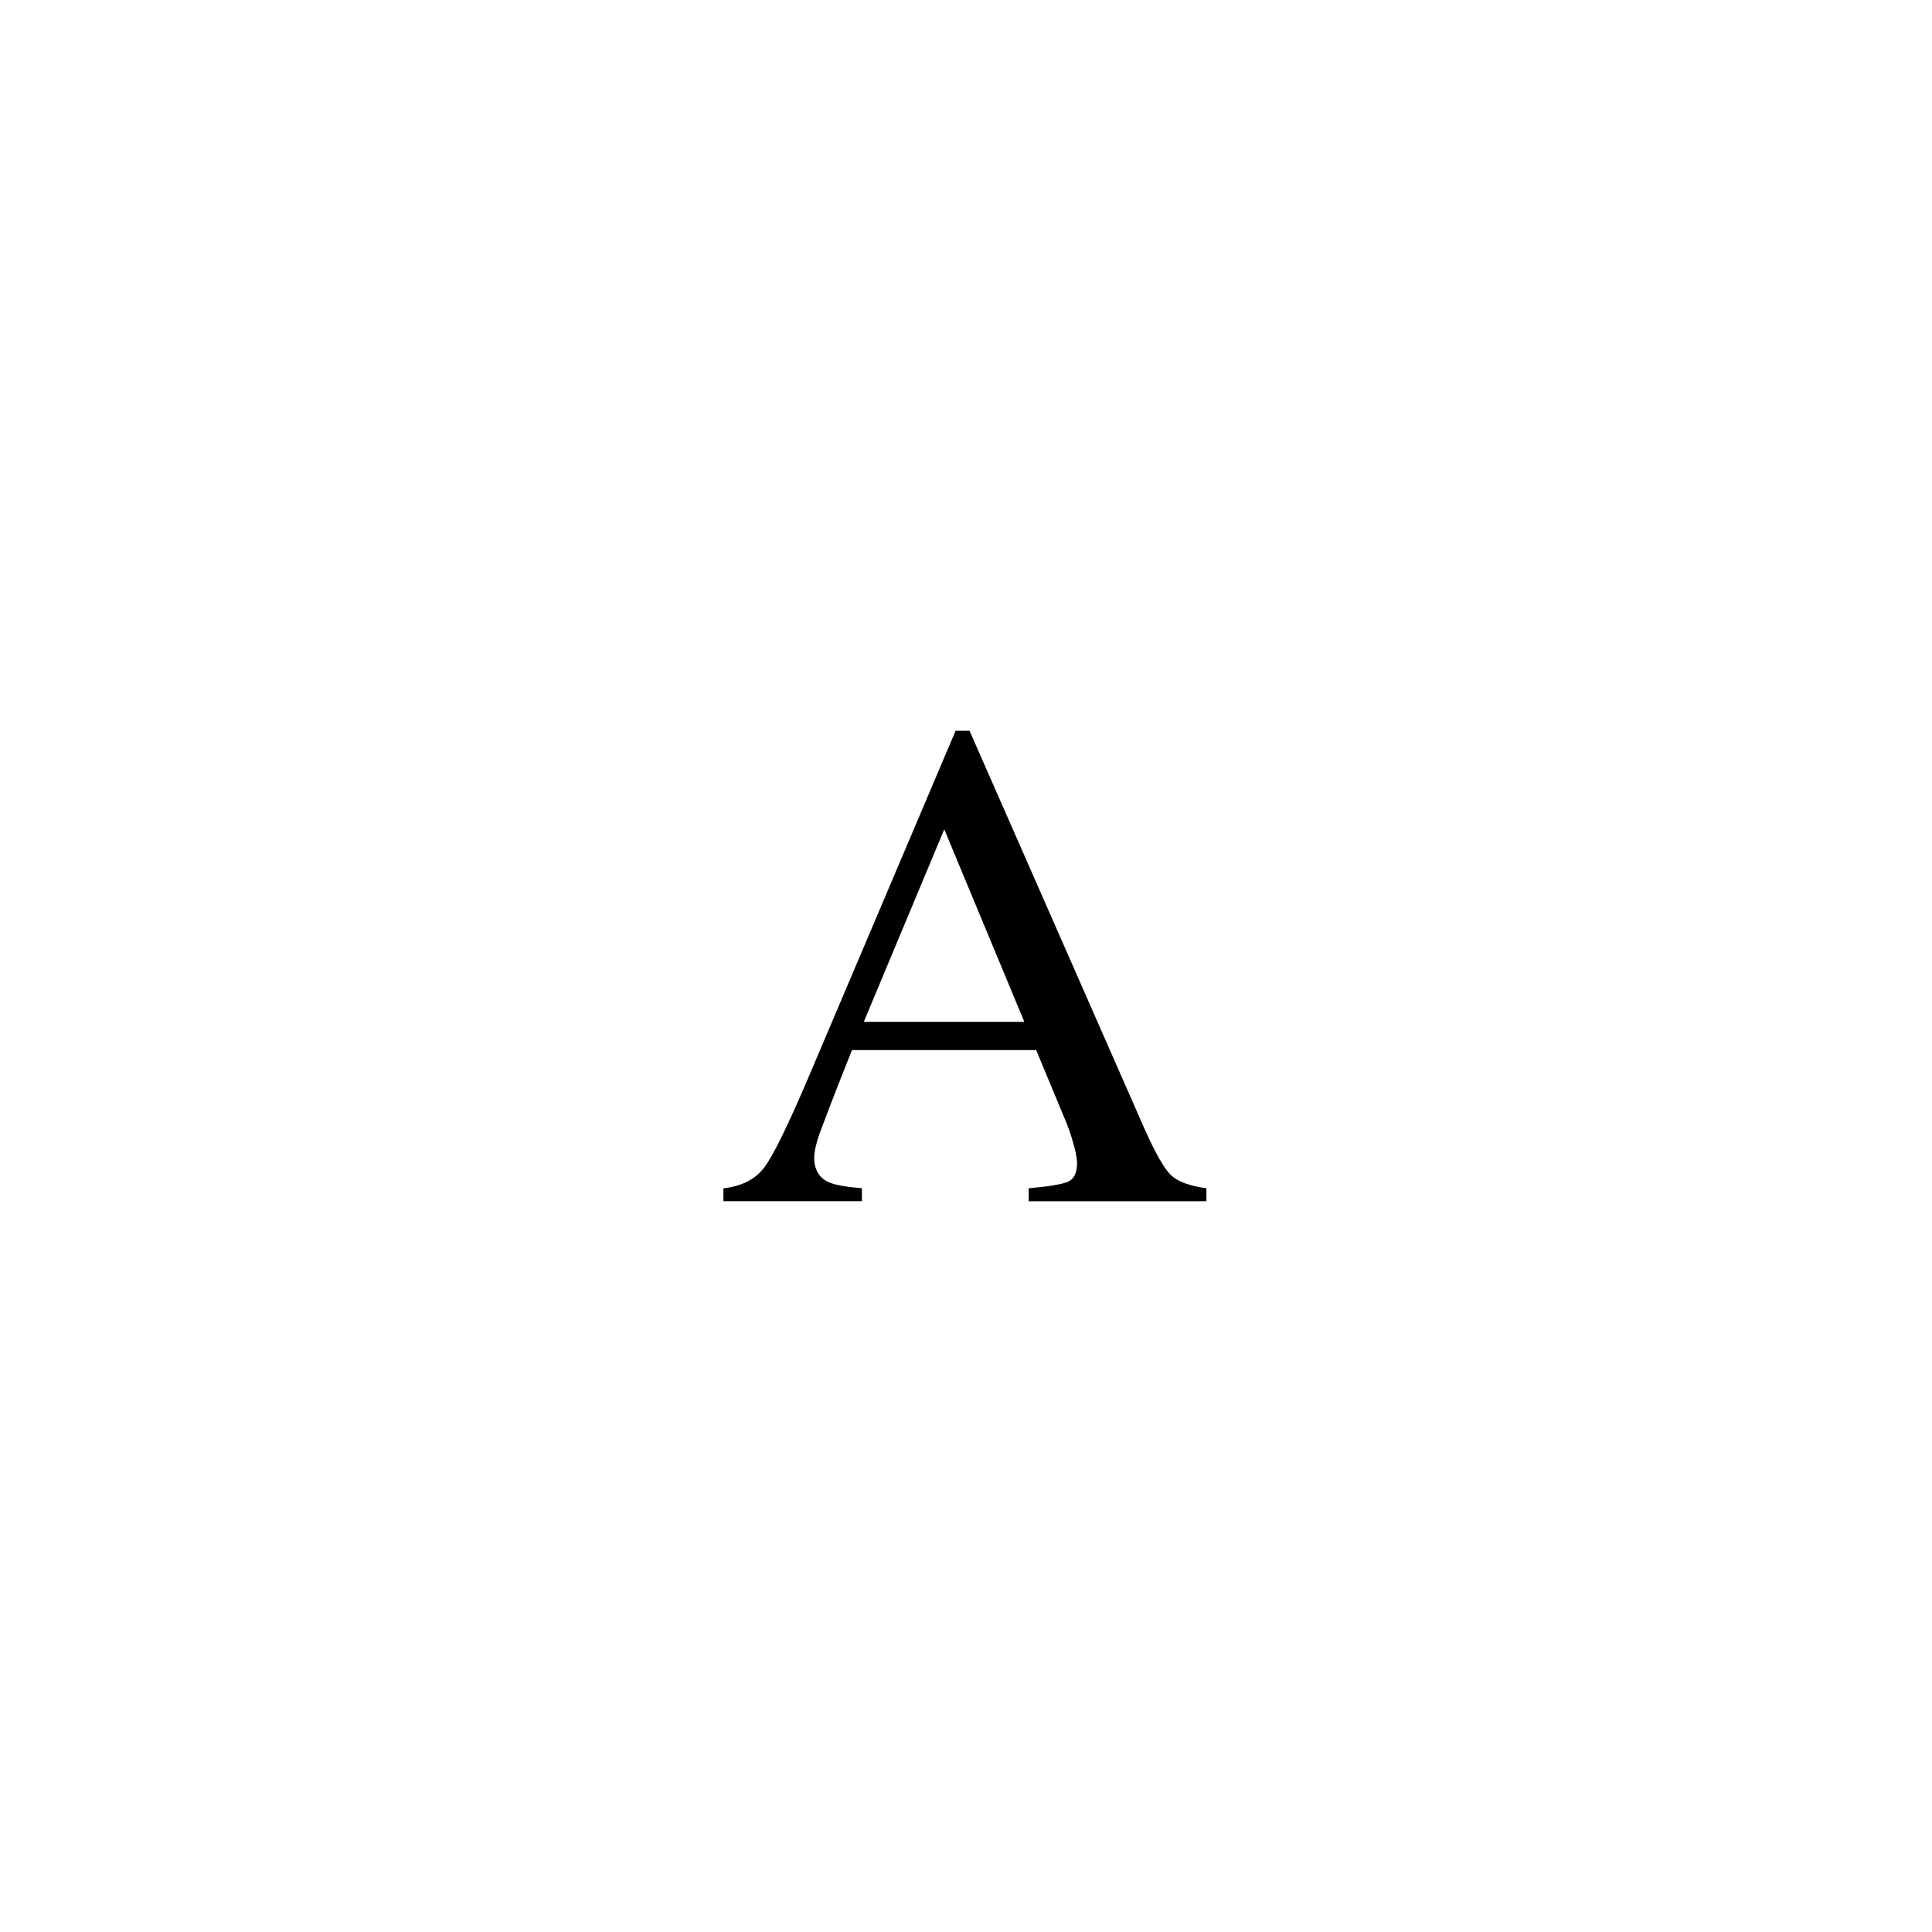
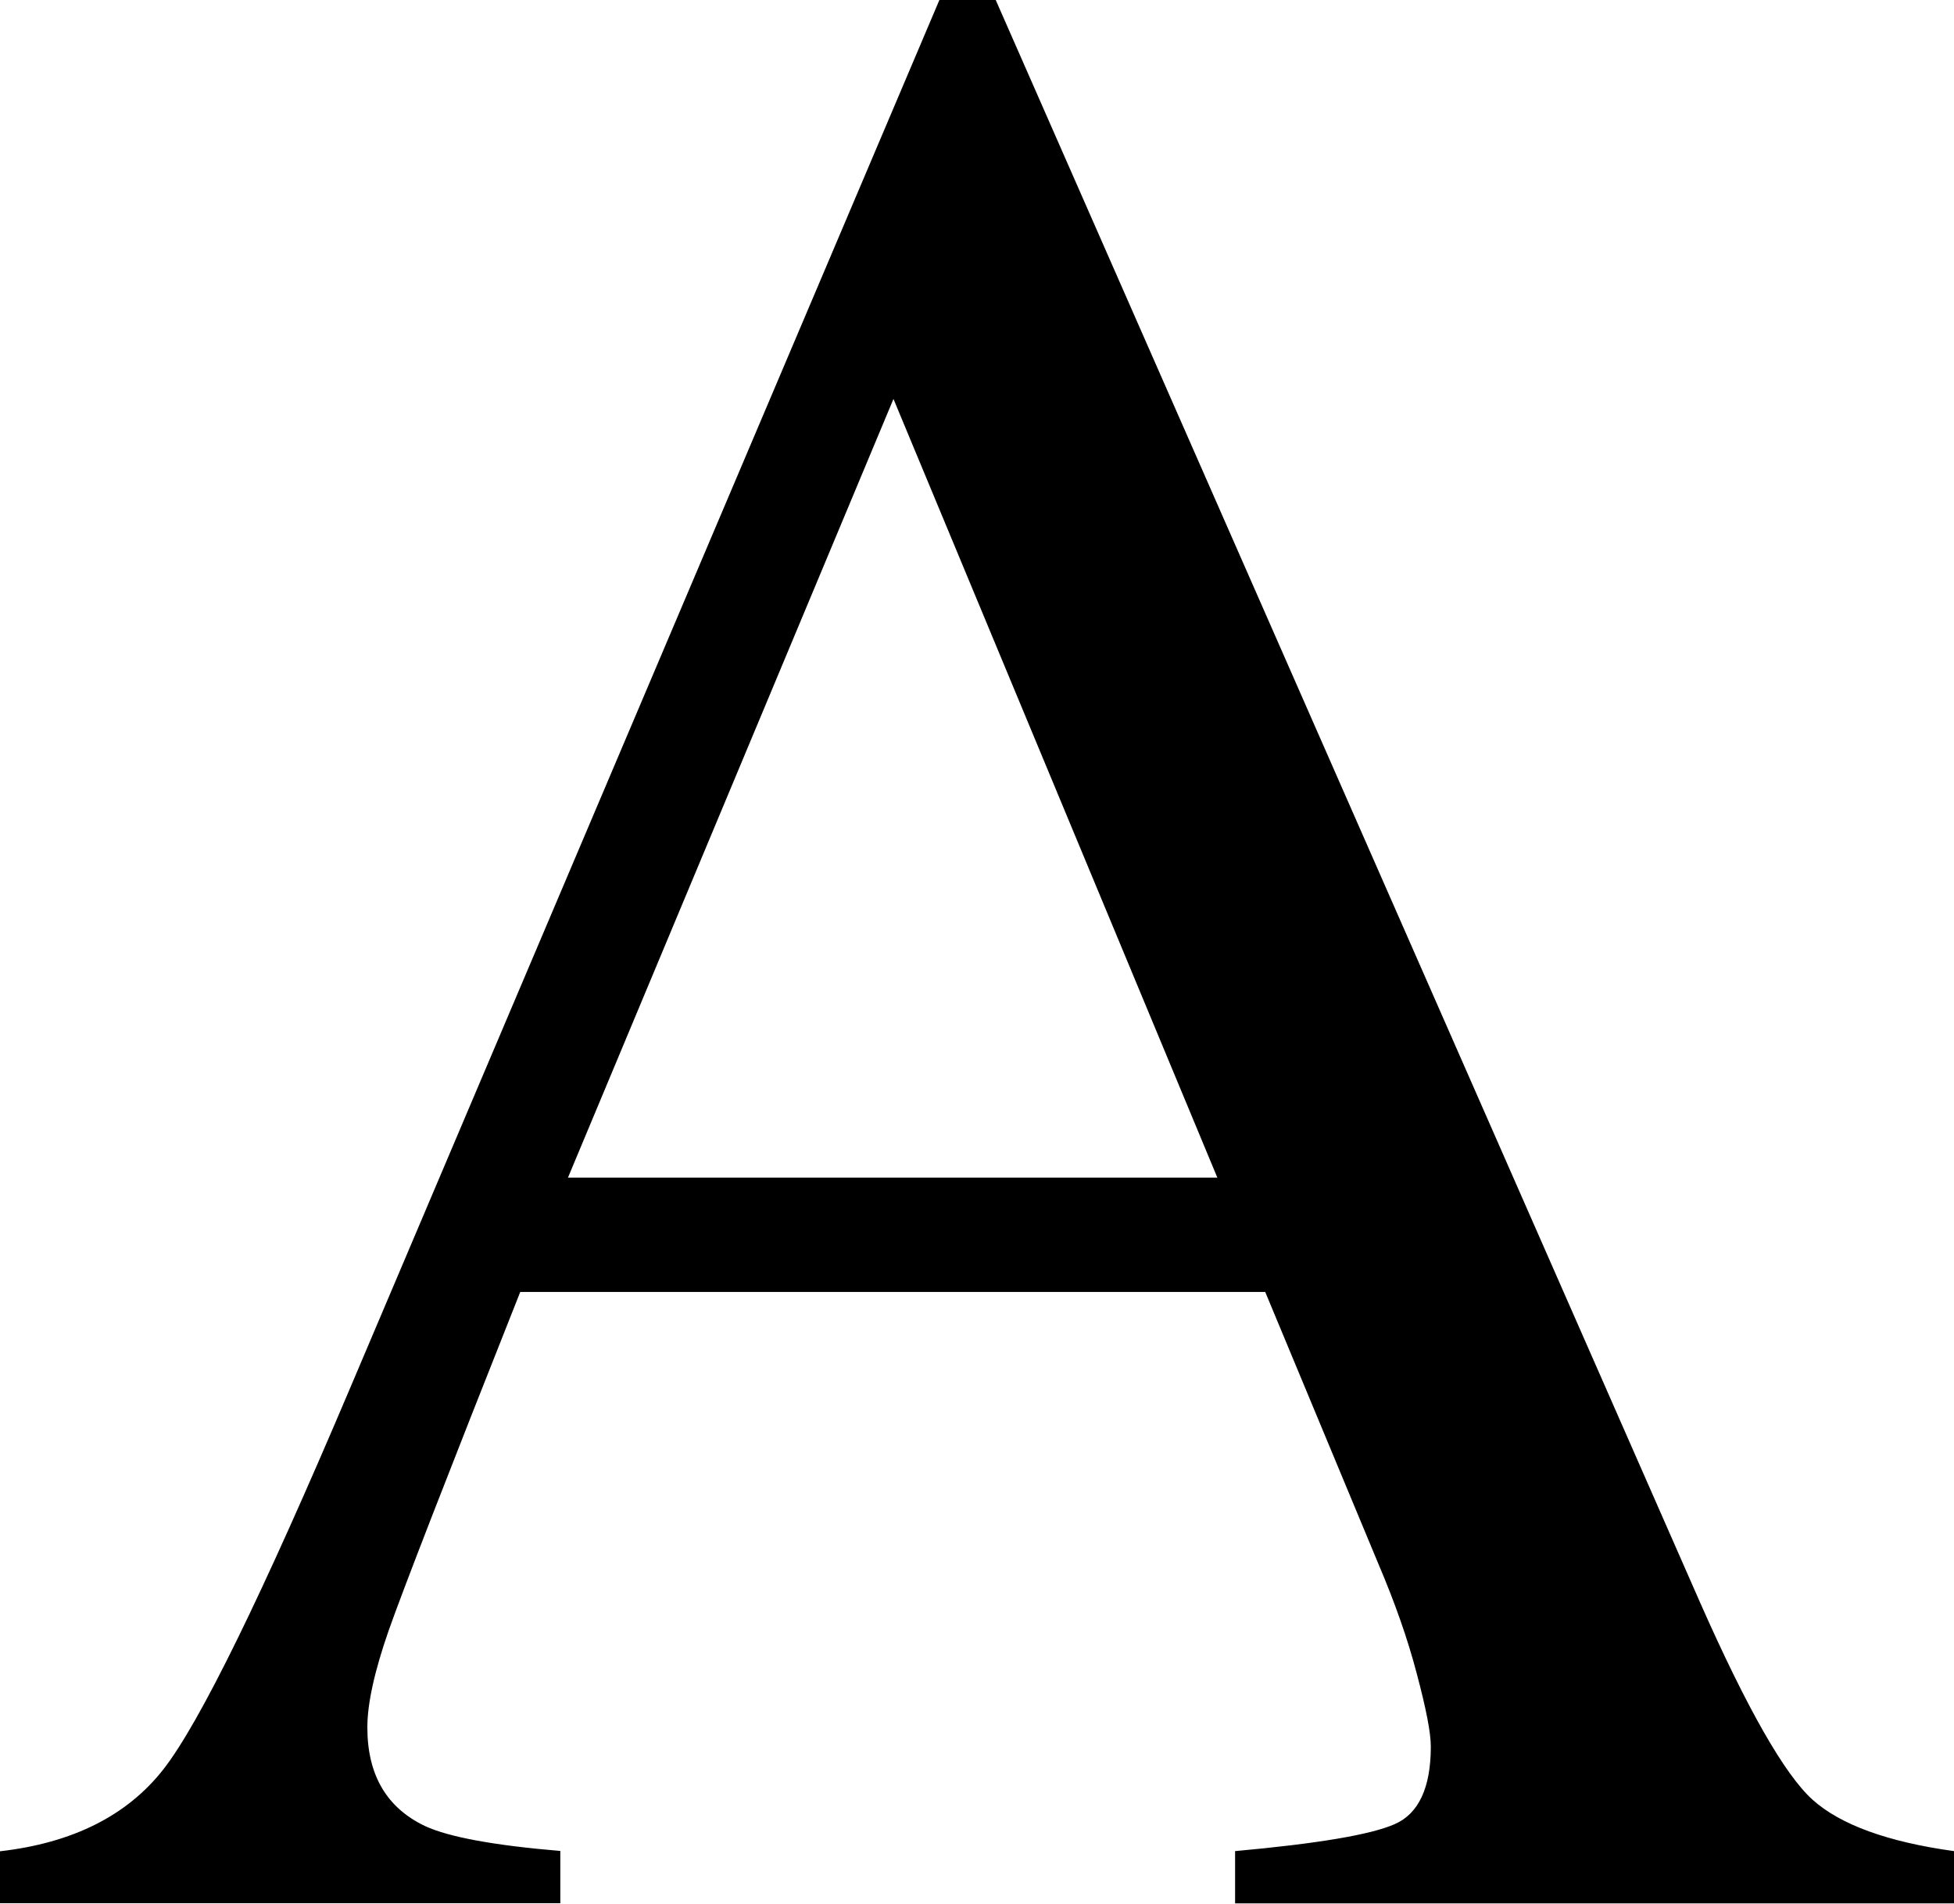
- <svg xmlns="http://www.w3.org/2000/svg" width="48" height="48">
-   <path d="M17.973 29.845v-.321c.446-.051.781-.219 1.004-.504.223-.286.606-1.067 1.148-2.345l3.617-8.52h.346l4.326 9.842c.288.651.519 1.056.69 1.21s.463.26.869.316v.321h-4.415v-.321c.507-.046.835-.101.981-.166.146-.064.221-.223.221-.476a2.08 2.08 0 0 0-.086-.447 4.885 4.885 0 0 0-.236-.675l-.695-1.67h-4.575a85.484 85.484 0 0 0-.808 2.079c-.087.25-.131.448-.131.595 0 .293.119.495.356.607.146.067.423.118.829.152v.321h-3.441zm7.476-4.458l-1.989-4.782-1.999 4.782h3.988z" />
+ <svg xmlns="http://www.w3.org/2000/svg" viewBox="0 0 12 11.69" preserveAspectRatio="xMidYMin meet">
+   <path d="M11.131 11.052c-.171-.154-.402-.559-.69-1.21L6.115 0h-.346L2.152 8.52c-.542 1.278-.925 2.059-1.148 2.345-.223.285-.558.453-1.004.504v.319h3.441v-.321c-.406-.034-.683-.085-.829-.152-.237-.112-.356-.314-.356-.607 0-.147.044-.345.131-.595.088-.25.357-.943.808-2.079H7.77l.695 1.67c.101.237.18.461.236.675.057.214.086.362.086.447 0 .253-.075.412-.221.476-.146.065-.474.12-.981.166v.321H12v-.321c-.406-.056-.698-.162-.869-.316zm-7.643-3.82L5.487 2.45l1.989 4.782H3.488z" />
</svg>
